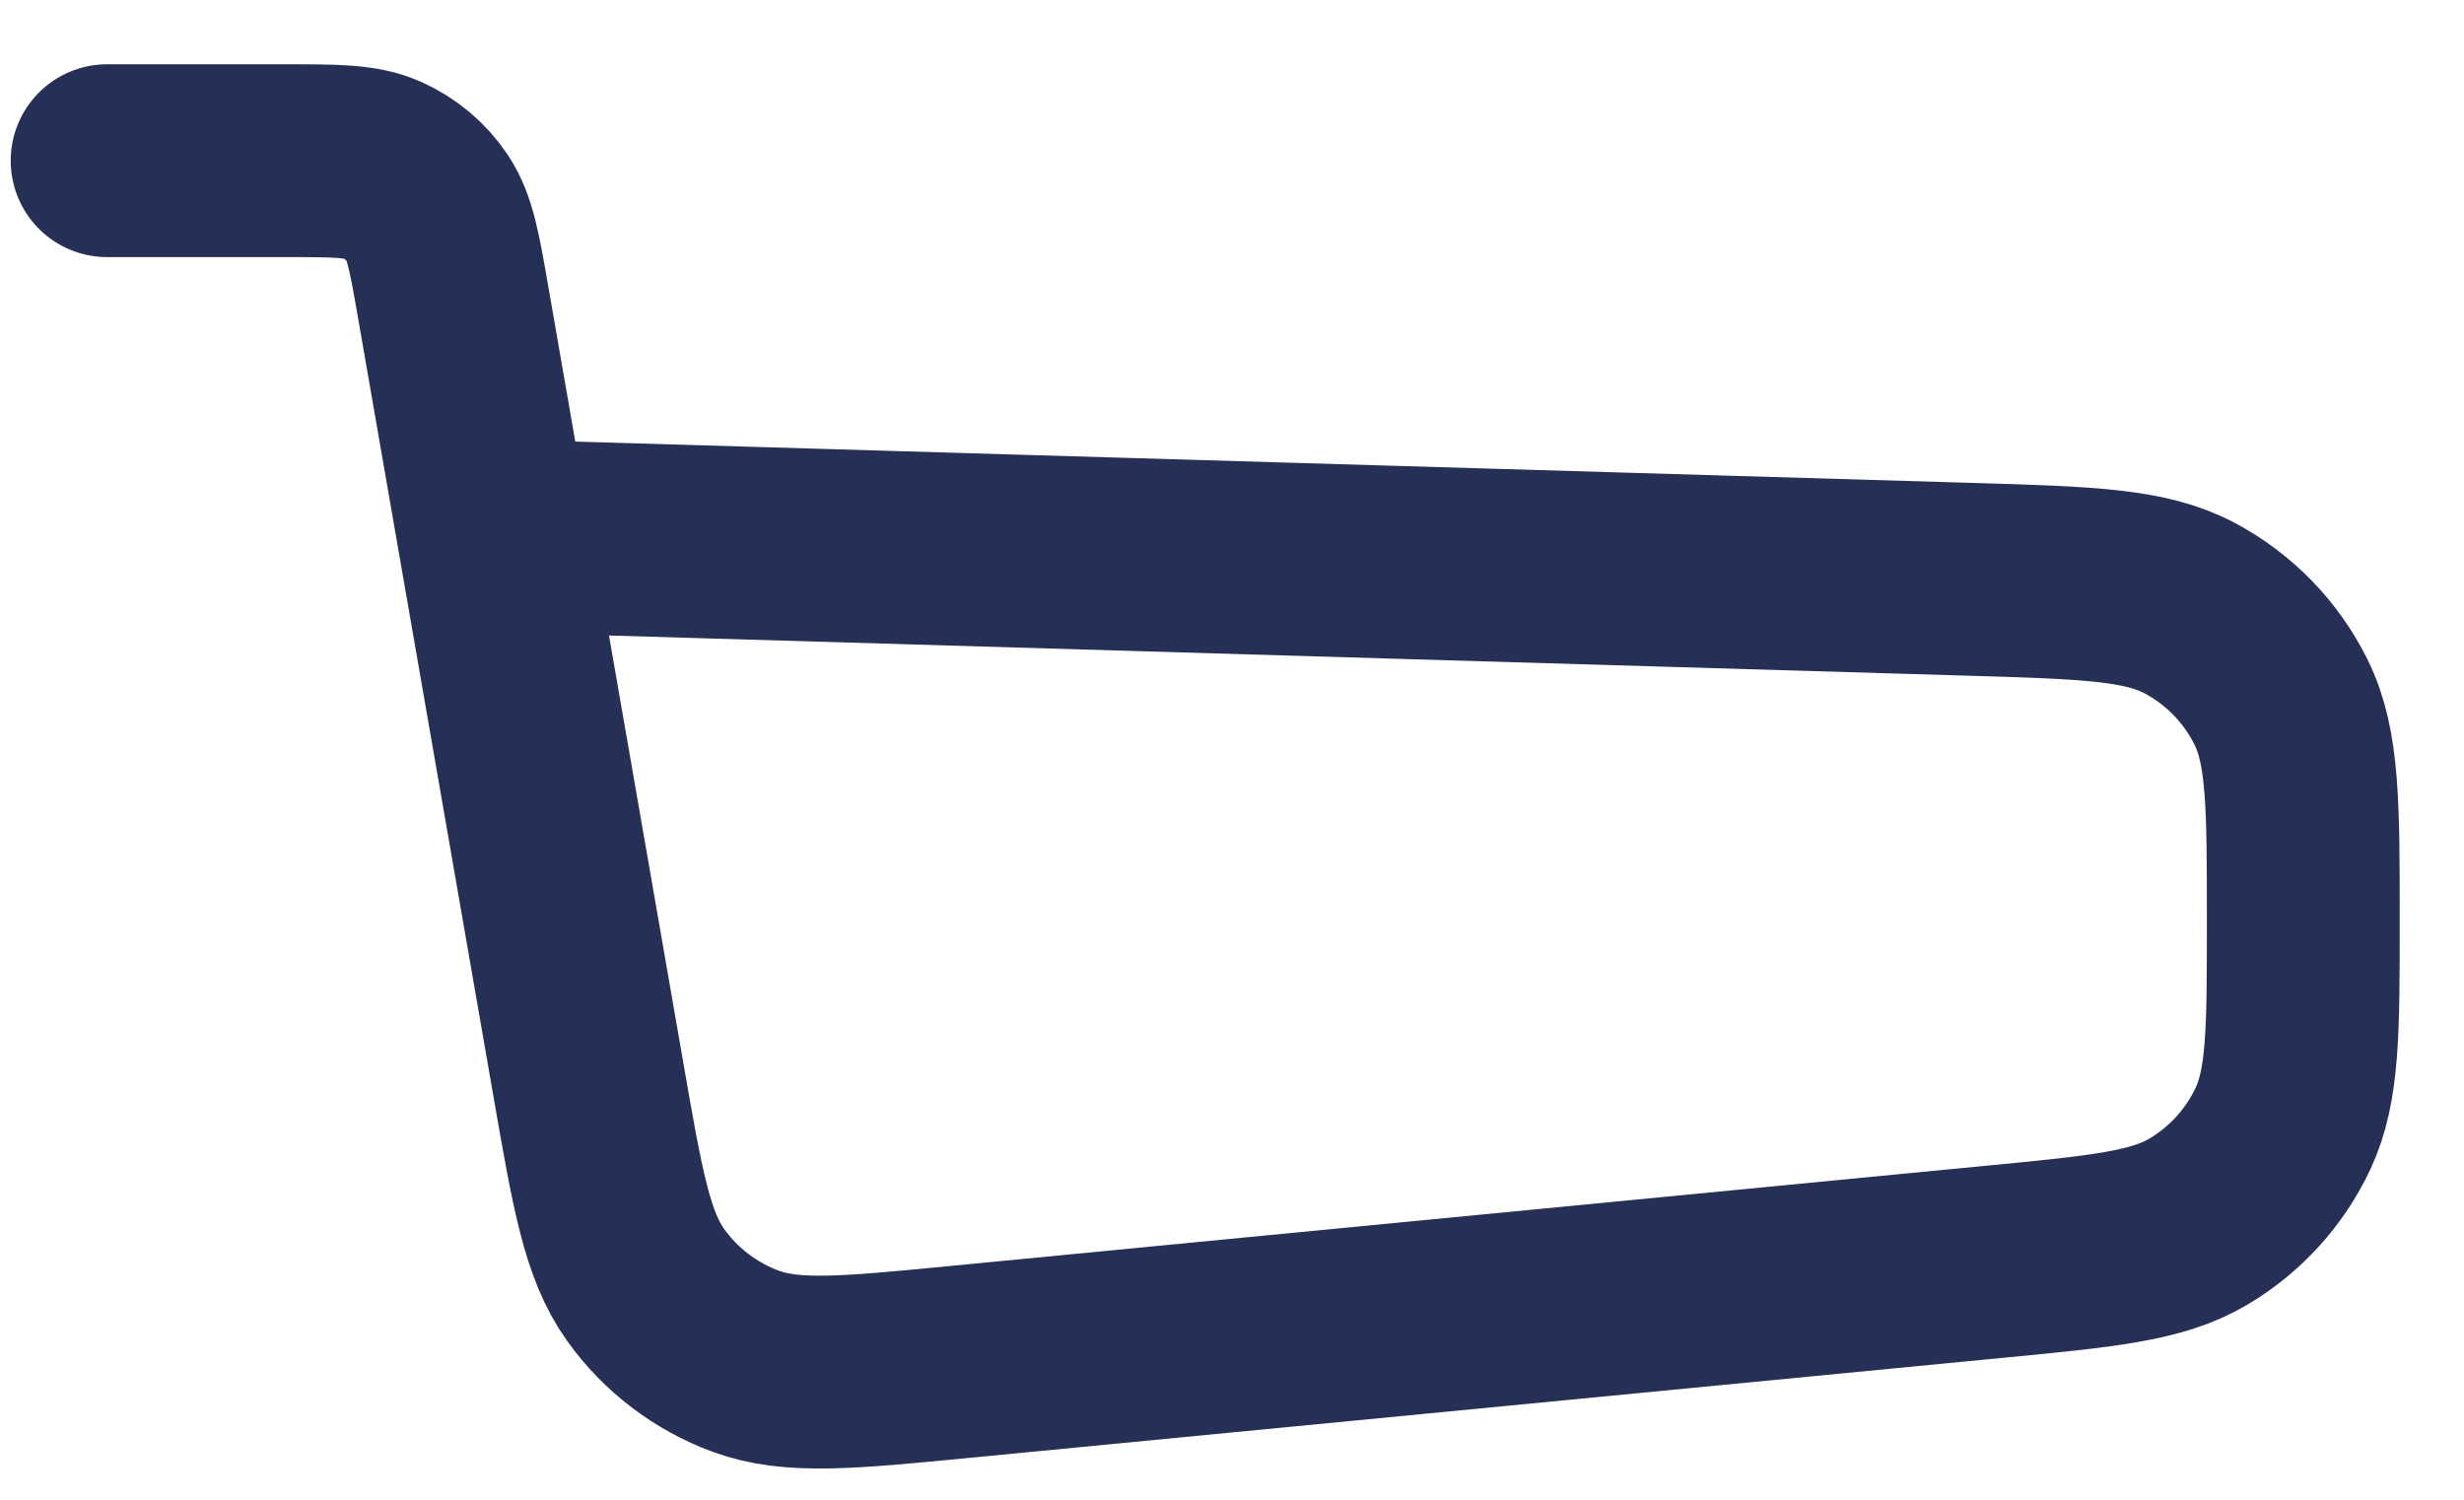
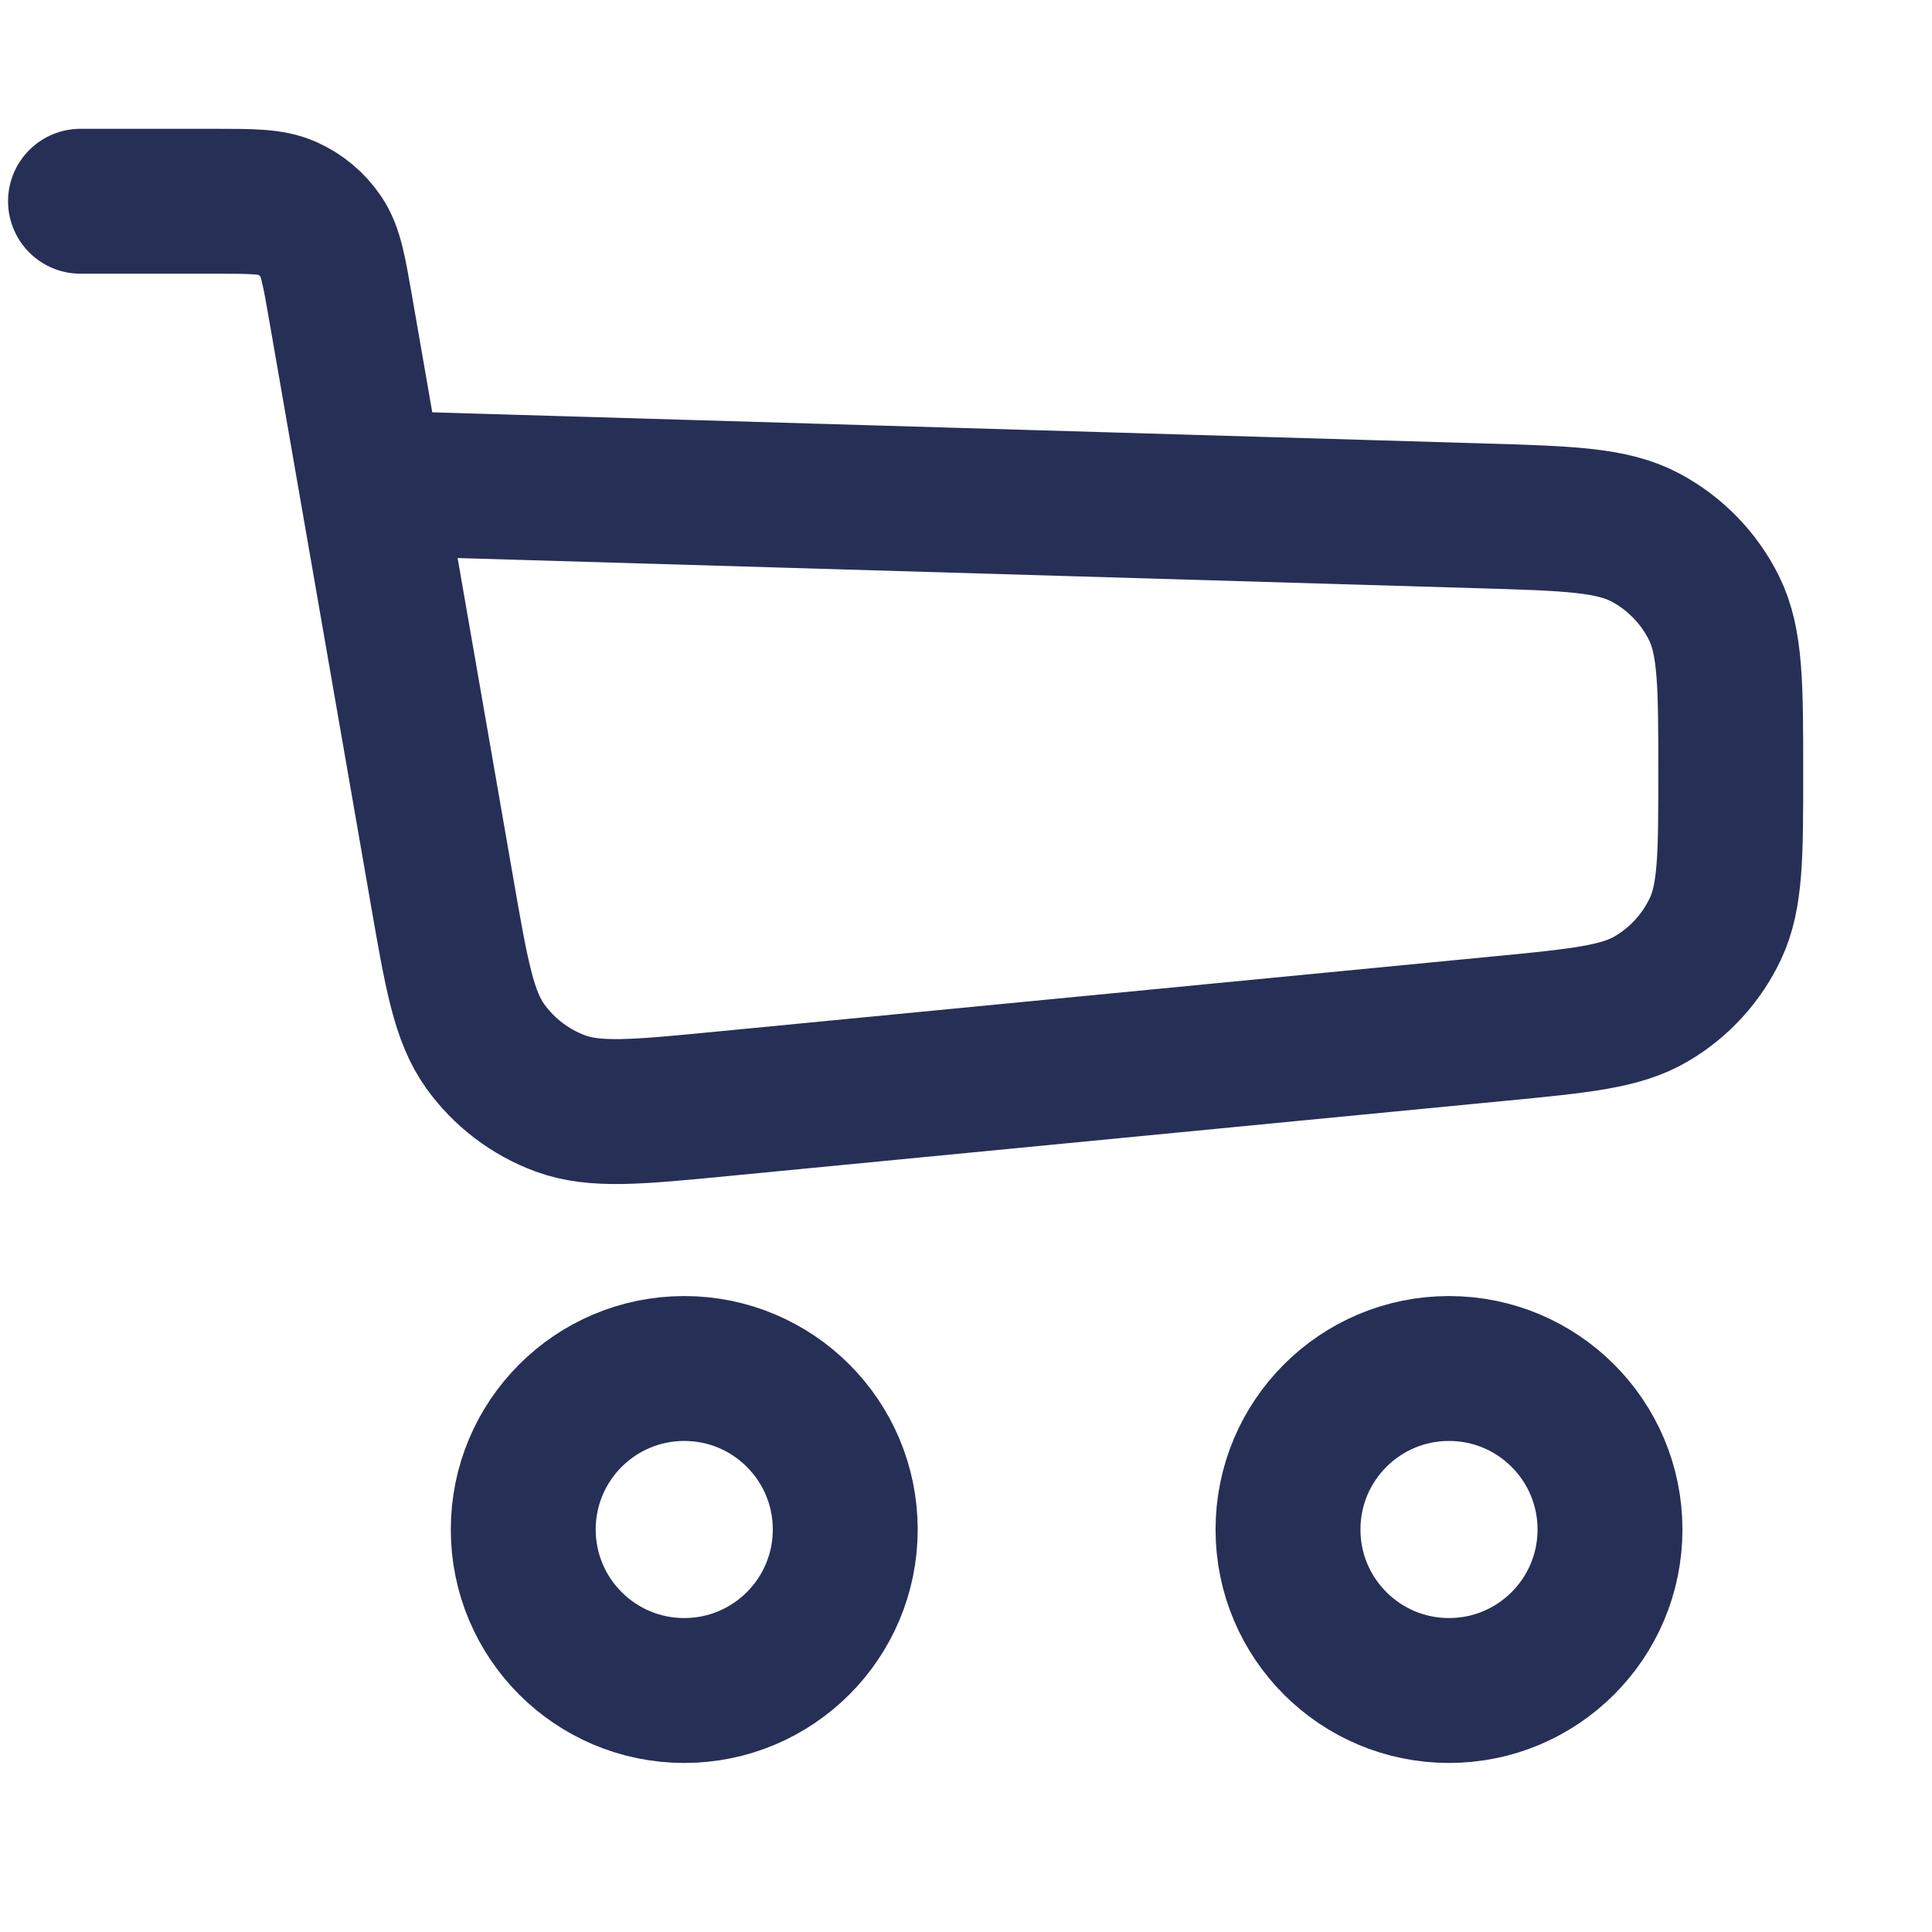
- <svg xmlns="http://www.w3.org/2000/svg" width="23" height="14" fill="none">
-   <path d="M1 1.5h1.654c.479 0 .718 0 .912.087a1 1 0 01.423.355c.119.177.16.413.242.884L4.609 5m0 0l.883 5.077c.179 1.03.269 1.546.534 1.917a2 2 0 00.937.714c.428.157.949.107 1.99.006l9.661-.935c1.016-.098 1.524-.147 1.908-.376a2 2 0 00.788-.867c.19-.405.19-.915.19-1.935v0c0-1.085 0-1.628-.208-2.047a2 2 0 00-.852-.877c-.413-.22-.955-.237-2.04-.269L4.61 5z" stroke="#262F56" stroke-width="1.8" stroke-linecap="round" stroke-linejoin="round" />
+ <svg xmlns="http://www.w3.org/2000/svg" width="24" height="24" fill="none">
+   <path d="M1 2.5h1.654c.479 0 .718 0 .912.087a1 1 0 01.423.355c.119.177.16.413.242.884L4.609 6m0 0l.883 5.077c.179 1.03.269 1.546.534 1.917a2 2 0 00.937.714c.428.157.949.107 1.99.006l9.661-.935c1.016-.098 1.524-.147 1.908-.376a2 2 0 00.788-.867c.19-.405.19-.915.19-1.935v0c0-1.085 0-1.628-.208-2.047a2 2 0 00-.852-.877c-.413-.22-.955-.237-2.04-.269L4.61 6z" stroke="#262F56" stroke-width="1.8" stroke-linecap="round" stroke-linejoin="round" />
+   <circle cx="8.5" cy="19" r="2" stroke="#262F56" stroke-width="1.8" />
+   <circle cx="18" cy="19" r="2" stroke="#262F56" stroke-width="1.8" />
</svg>
